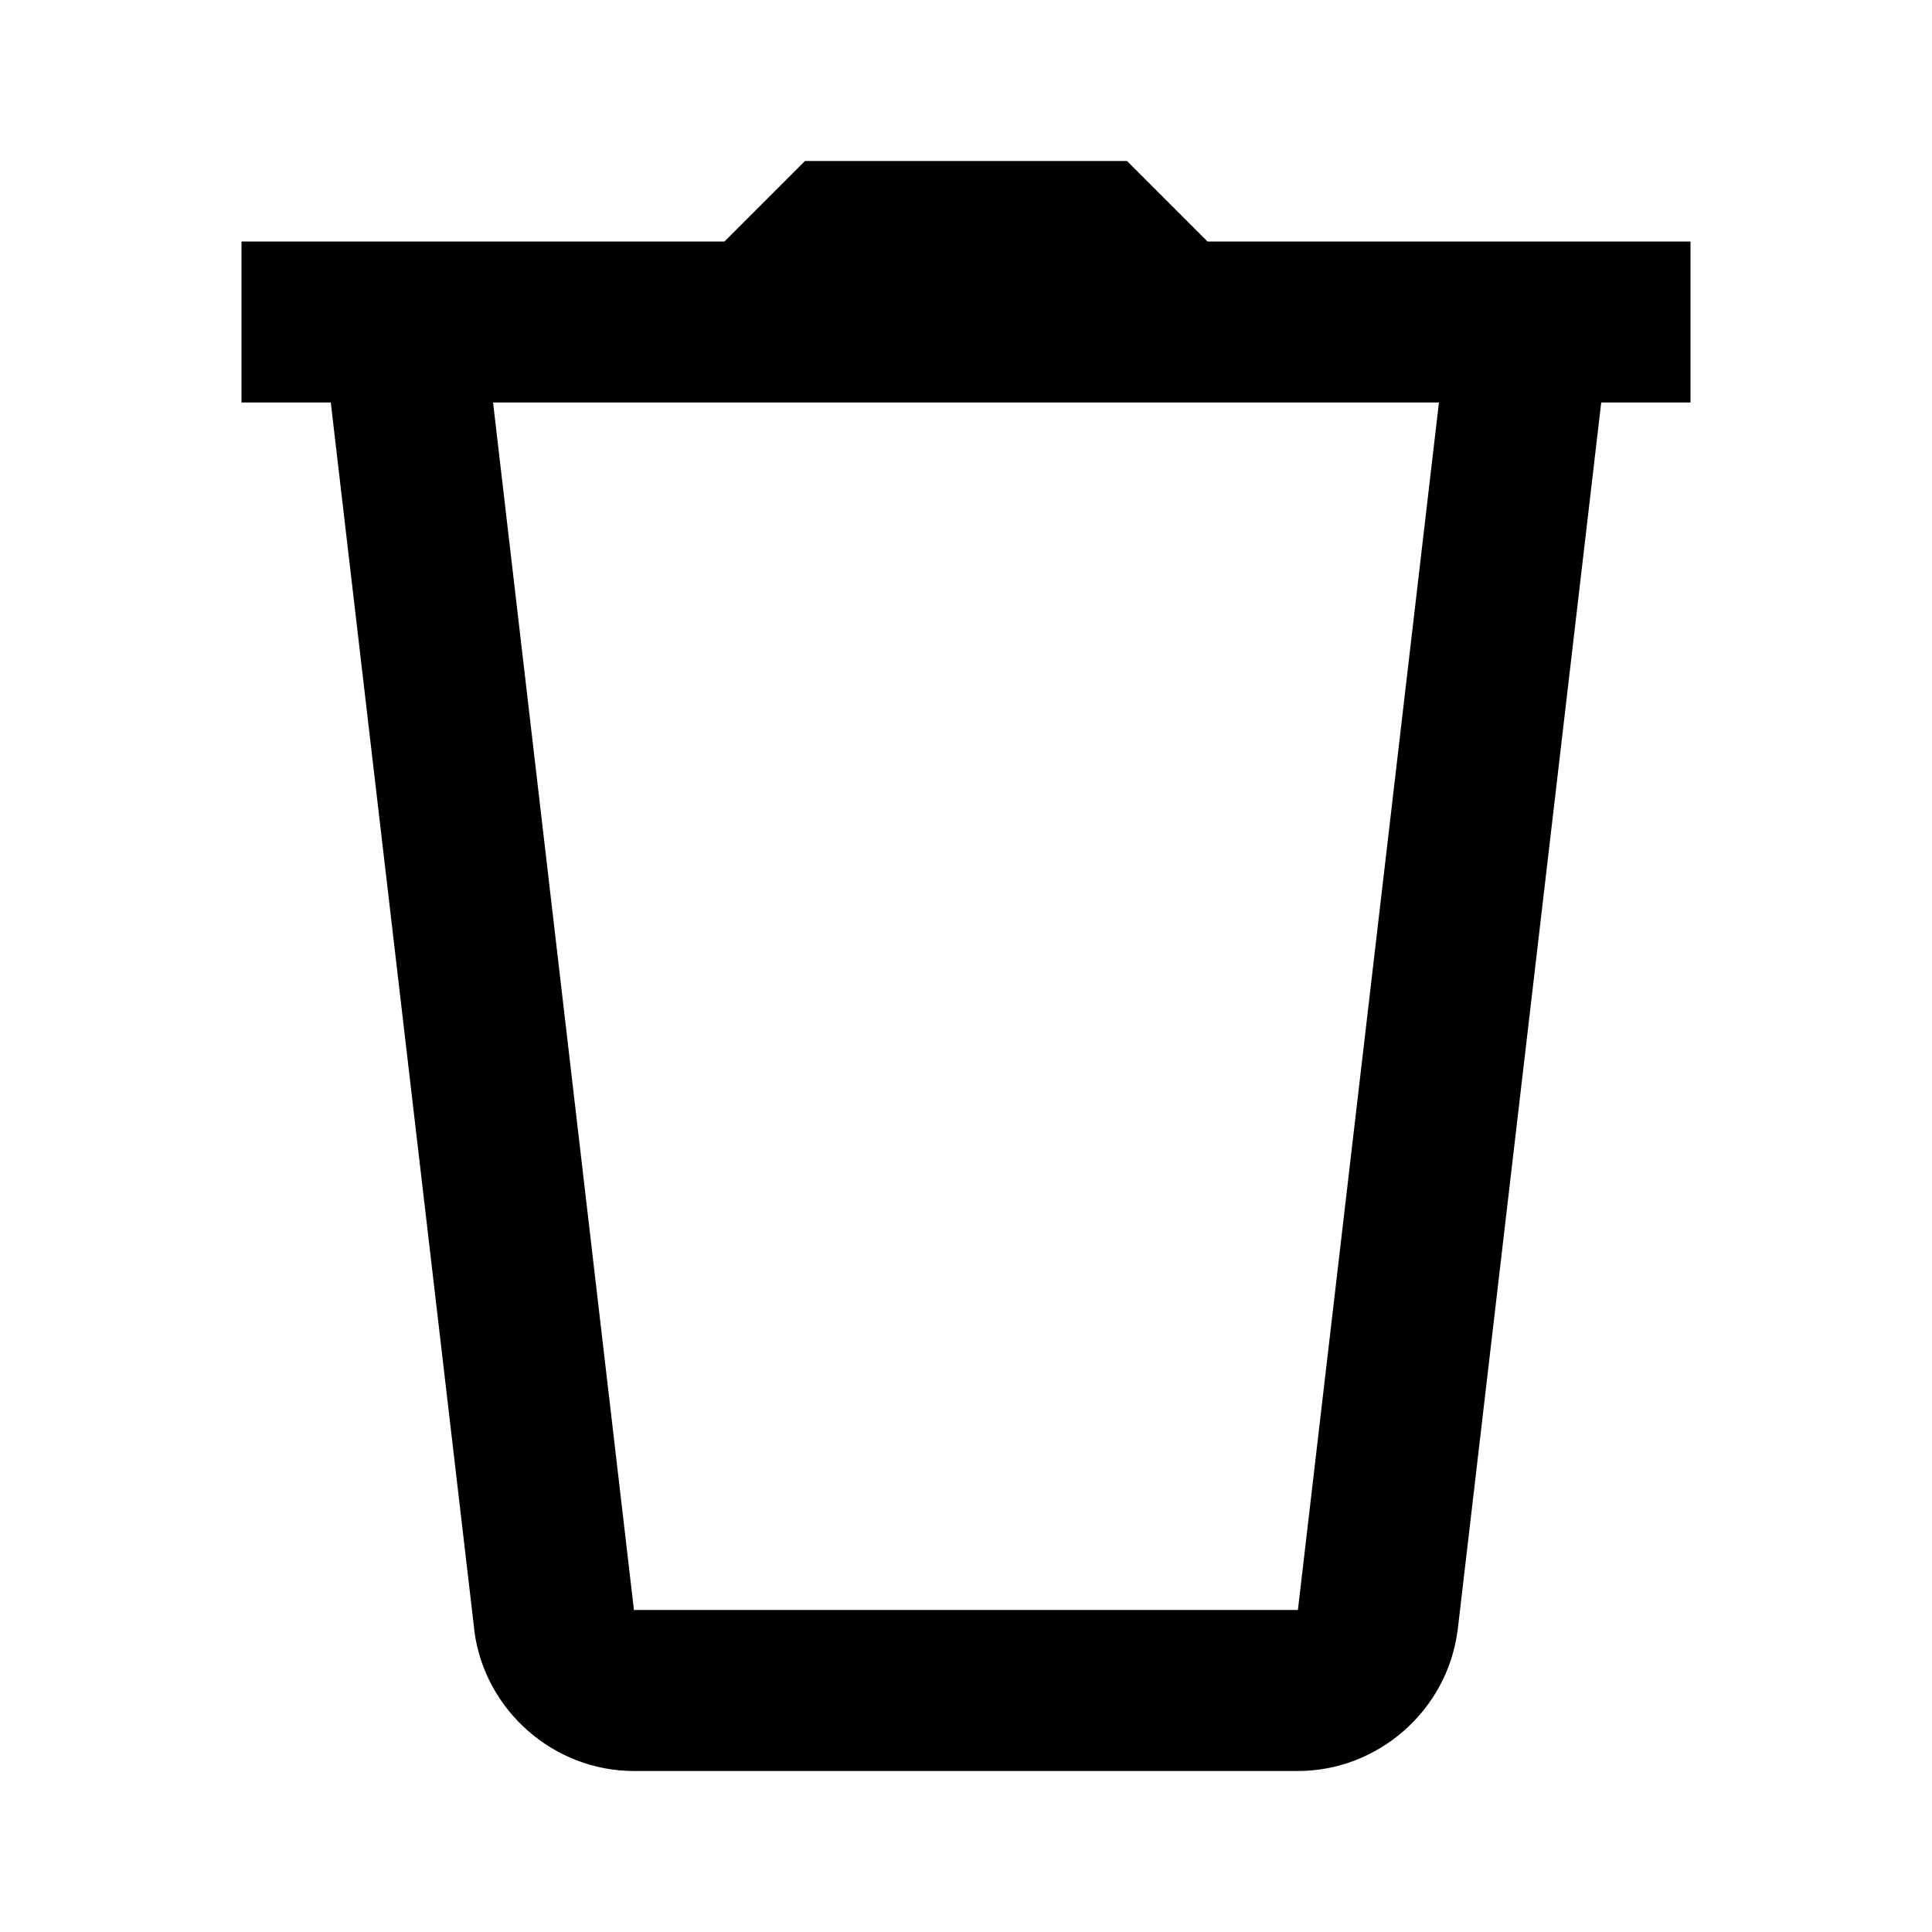
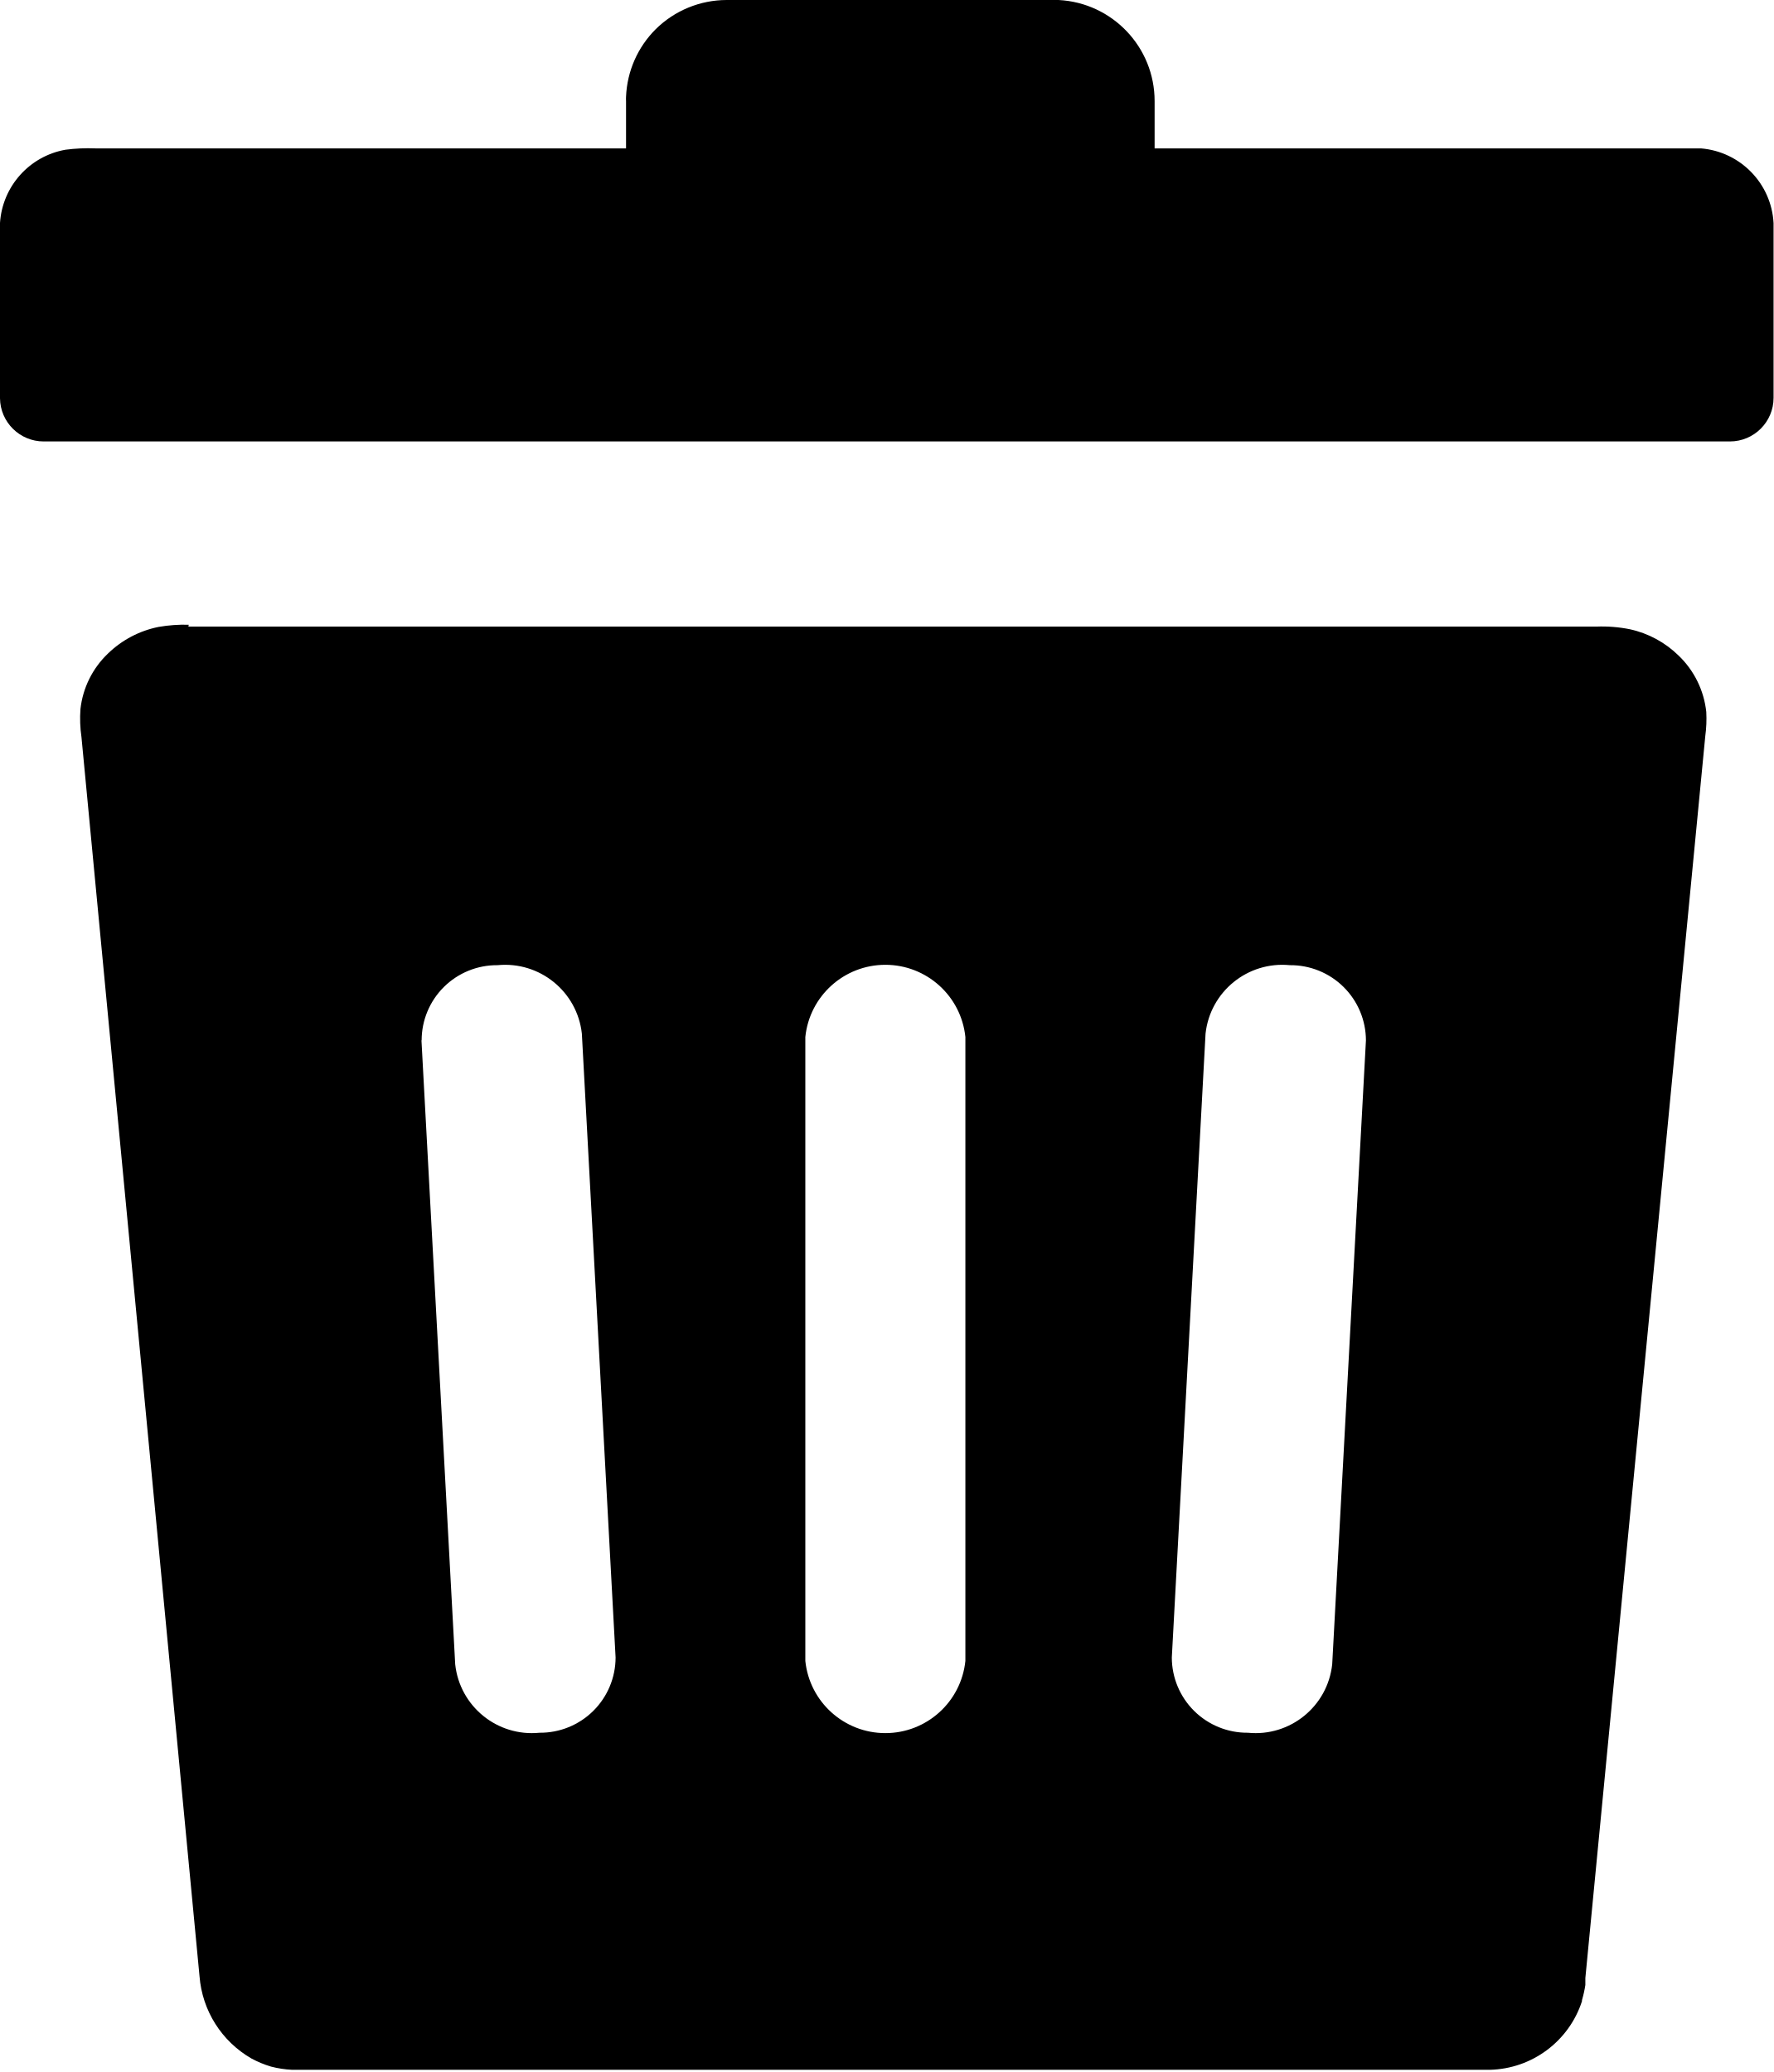
- <svg xmlns="http://www.w3.org/2000/svg" fill="#000000" viewBox="0 0 24 24" width="24px" height="24px">
-   <path d="M 10 2 L 9 3 L 3 3 L 3 5 L 4.109 5 L 5.893 20.256 L 5.893 20.264 C 6.024 21.25 6.88 22 7.875 22 L 16.123 22 C 17.118 22 17.974 21.25 18.105 20.264 L 18.107 20.256 L 19.891 5 L 21 5 L 21 3 L 15 3 L 14 2 L 10 2 z M 6.125 5 L 17.875 5 L 16.123 20 L 7.875 20 L 6.125 5 z" />
+ <svg xmlns="http://www.w3.org/2000/svg" id="Layer_1" data-name="Layer 1" viewBox="0 0 105.16 122.88">
+   <defs>
+     <style>.cls-1{fill-rule:evenodd;}</style>
+   </defs>
+   <path class="cls-1" d="M11.17,37.16H94.65a8.4,8.4,0,0,1,2,.16,5.93,5.93,0,0,1,2.88,1.56,5.43,5.43,0,0,1,1.64,3.34,7.65,7.65,0,0,1-.06,1.44L94,117.31v0l0,.13,0,.28v0a7.06,7.06,0,0,1-.2.9v0l0,.06v0a5.89,5.89,0,0,1-5.47,4.07H17.32a6.17,6.17,0,0,1-1.25-.19,6.17,6.17,0,0,1-1.16-.48h0a6.18,6.18,0,0,1-3.08-4.88l-7-73.49a7.69,7.69,0,0,1-.06-1.66,5.37,5.37,0,0,1,1.63-3.29,6,6,0,0,1,3-1.58,8.94,8.94,0,0,1,1.79-.13ZM5.65,8.8H37.12V6h0a2.44,2.44,0,0,1,0-.27,6,6,0,0,1,1.76-4h0A6,6,0,0,1,43.09,0H62.46l.3,0a6,6,0,0,1,5.7,6V6h0V8.8h32l.39,0a4.7,4.7,0,0,1,4.31,4.43c0,.18,0,.32,0,.5v9.86a2.59,2.59,0,0,1-2.59,2.59H2.59A2.59,2.59,0,0,1,0,23.62V13.53H0a1.56,1.56,0,0,1,0-.31v0A4.72,4.72,0,0,1,3.88,8.88,10.4,10.4,0,0,1,5.65,8.8Zm42.1,52.7a4.77,4.77,0,0,1,9.49,0v37a4.77,4.77,0,0,1-9.49,0v-37Zm23.73-.2a4.58,4.58,0,0,1,5-4.06,4.47,4.47,0,0,1,4.51,4.46l-2,37a4.57,4.57,0,0,1-5,4.06,4.47,4.47,0,0,1-4.51-4.46l2-37ZM25,61.7a4.46,4.46,0,0,1,4.5-4.46,4.58,4.58,0,0,1,5,4.06l2,37a4.47,4.47,0,0,1-4.51,4.46,4.57,4.57,0,0,1-5-4.06l-2-37Z" />
</svg>
